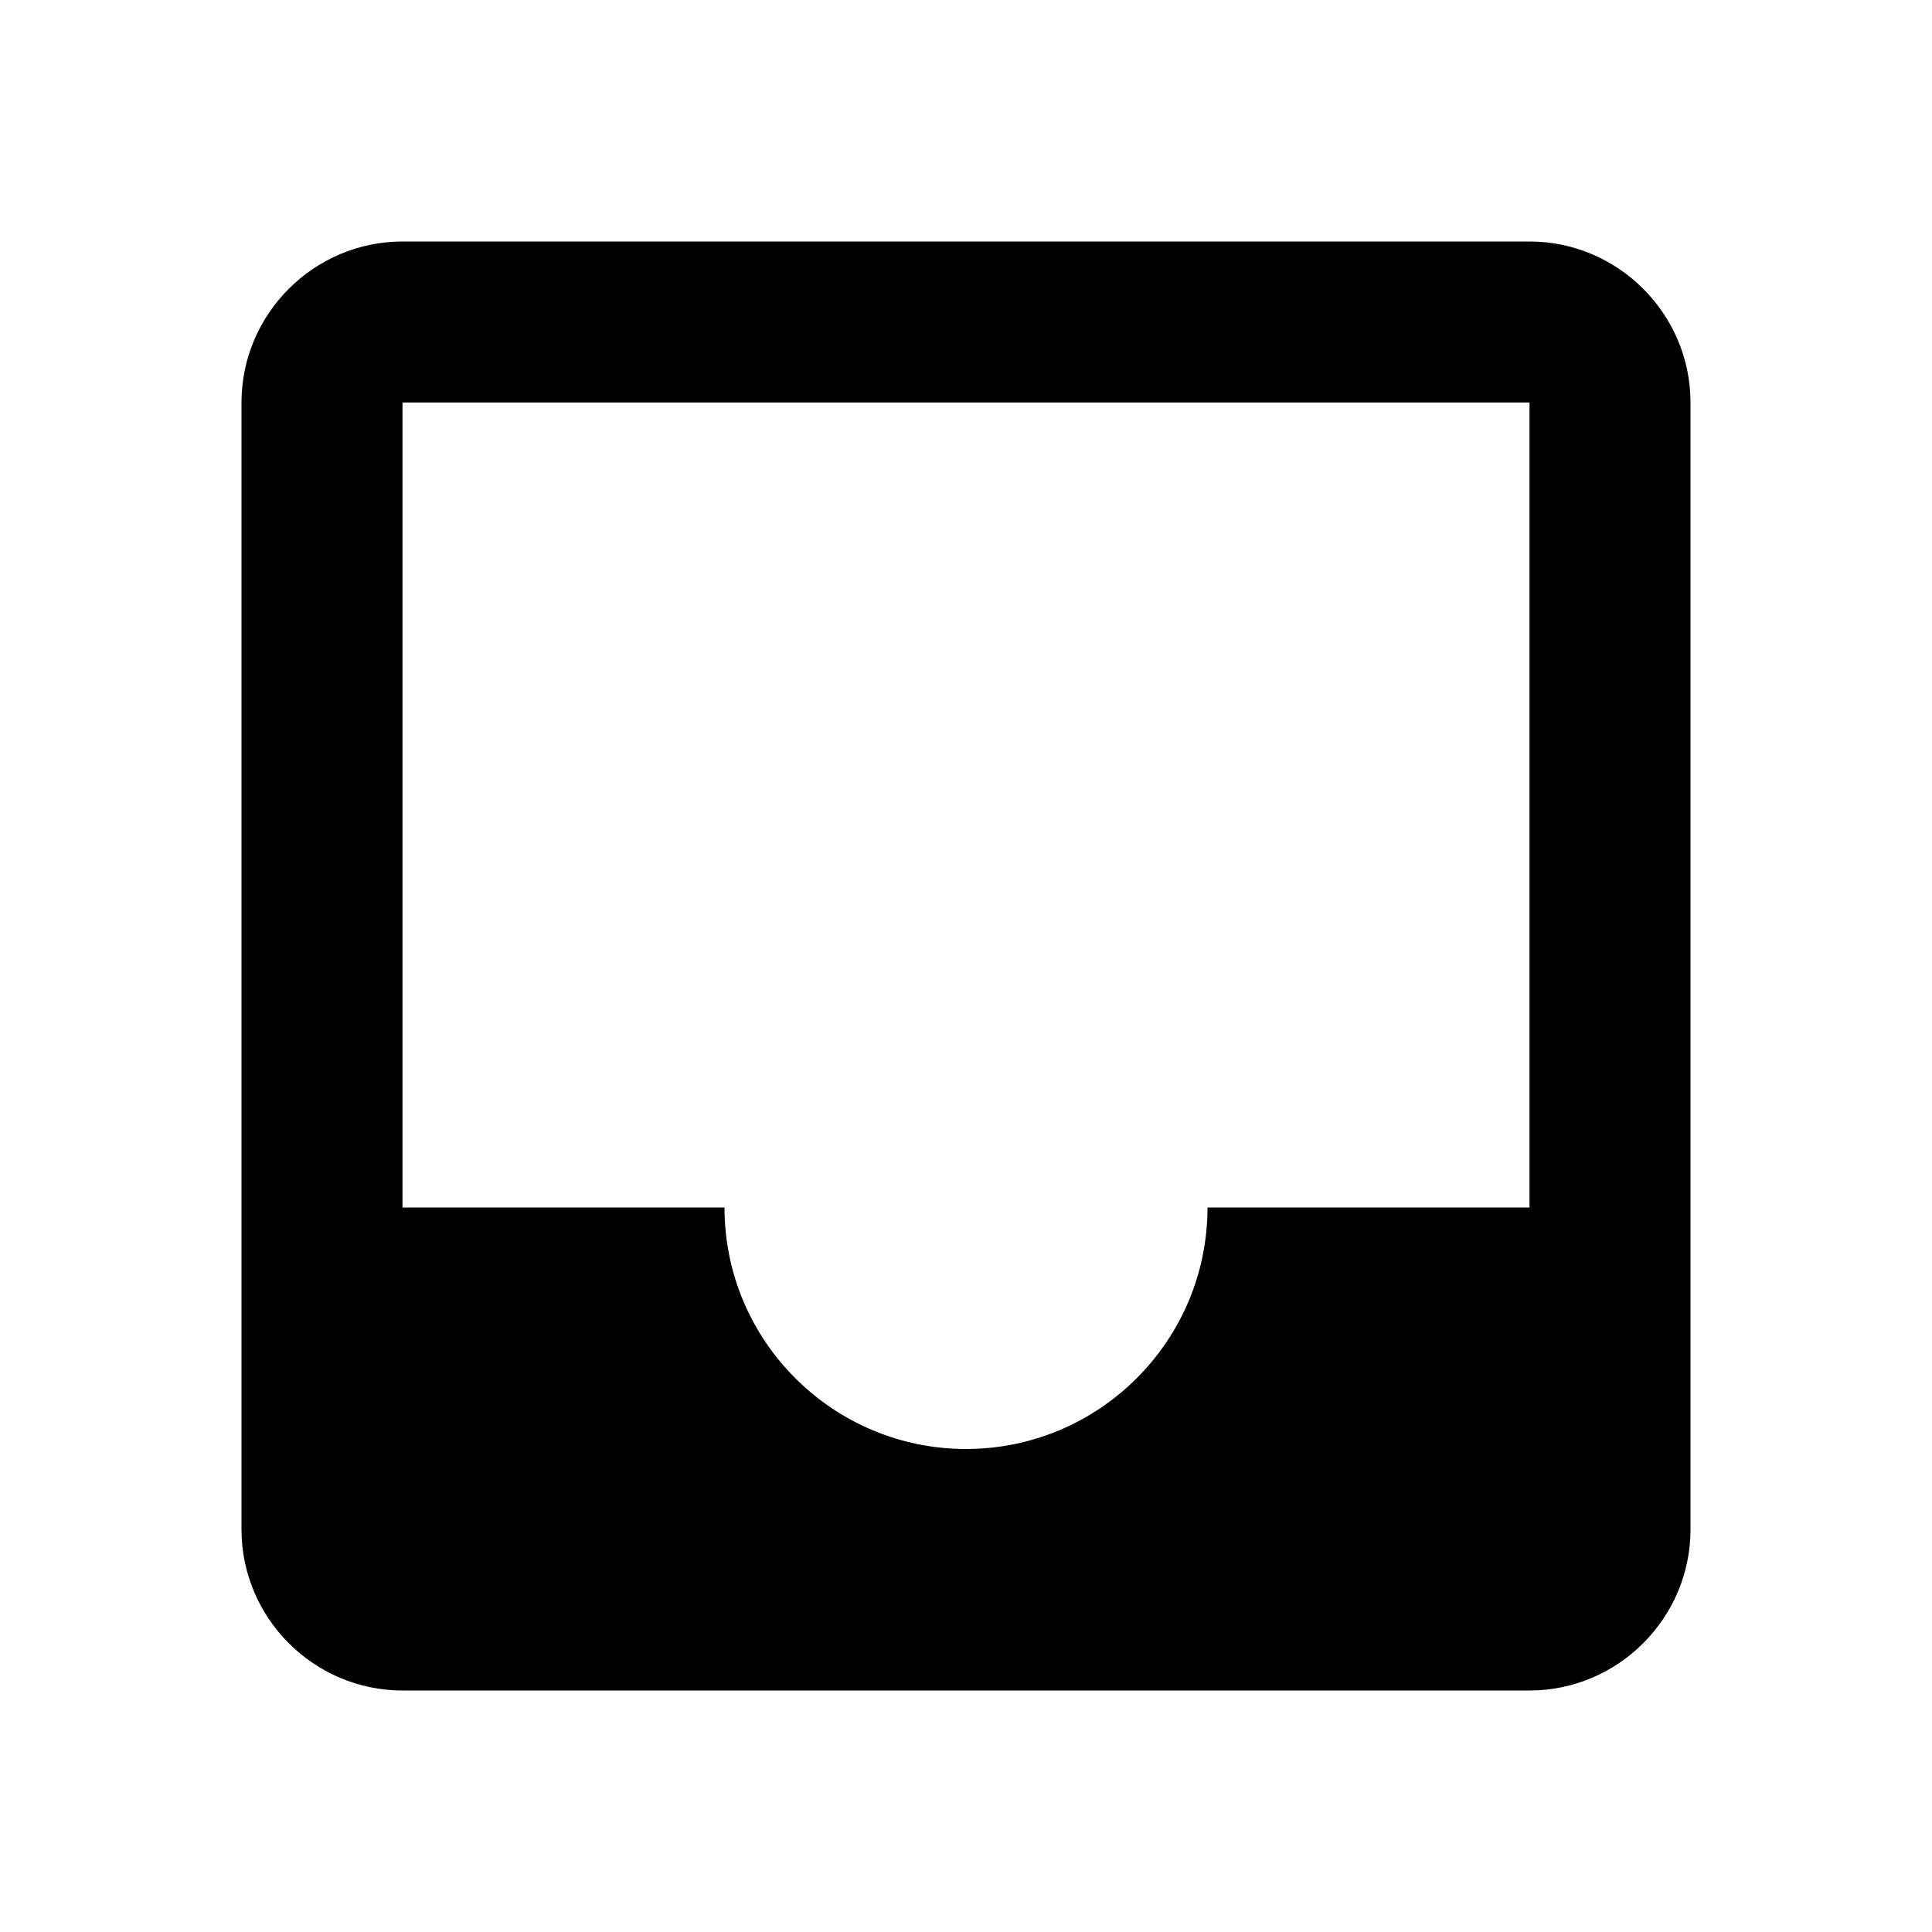
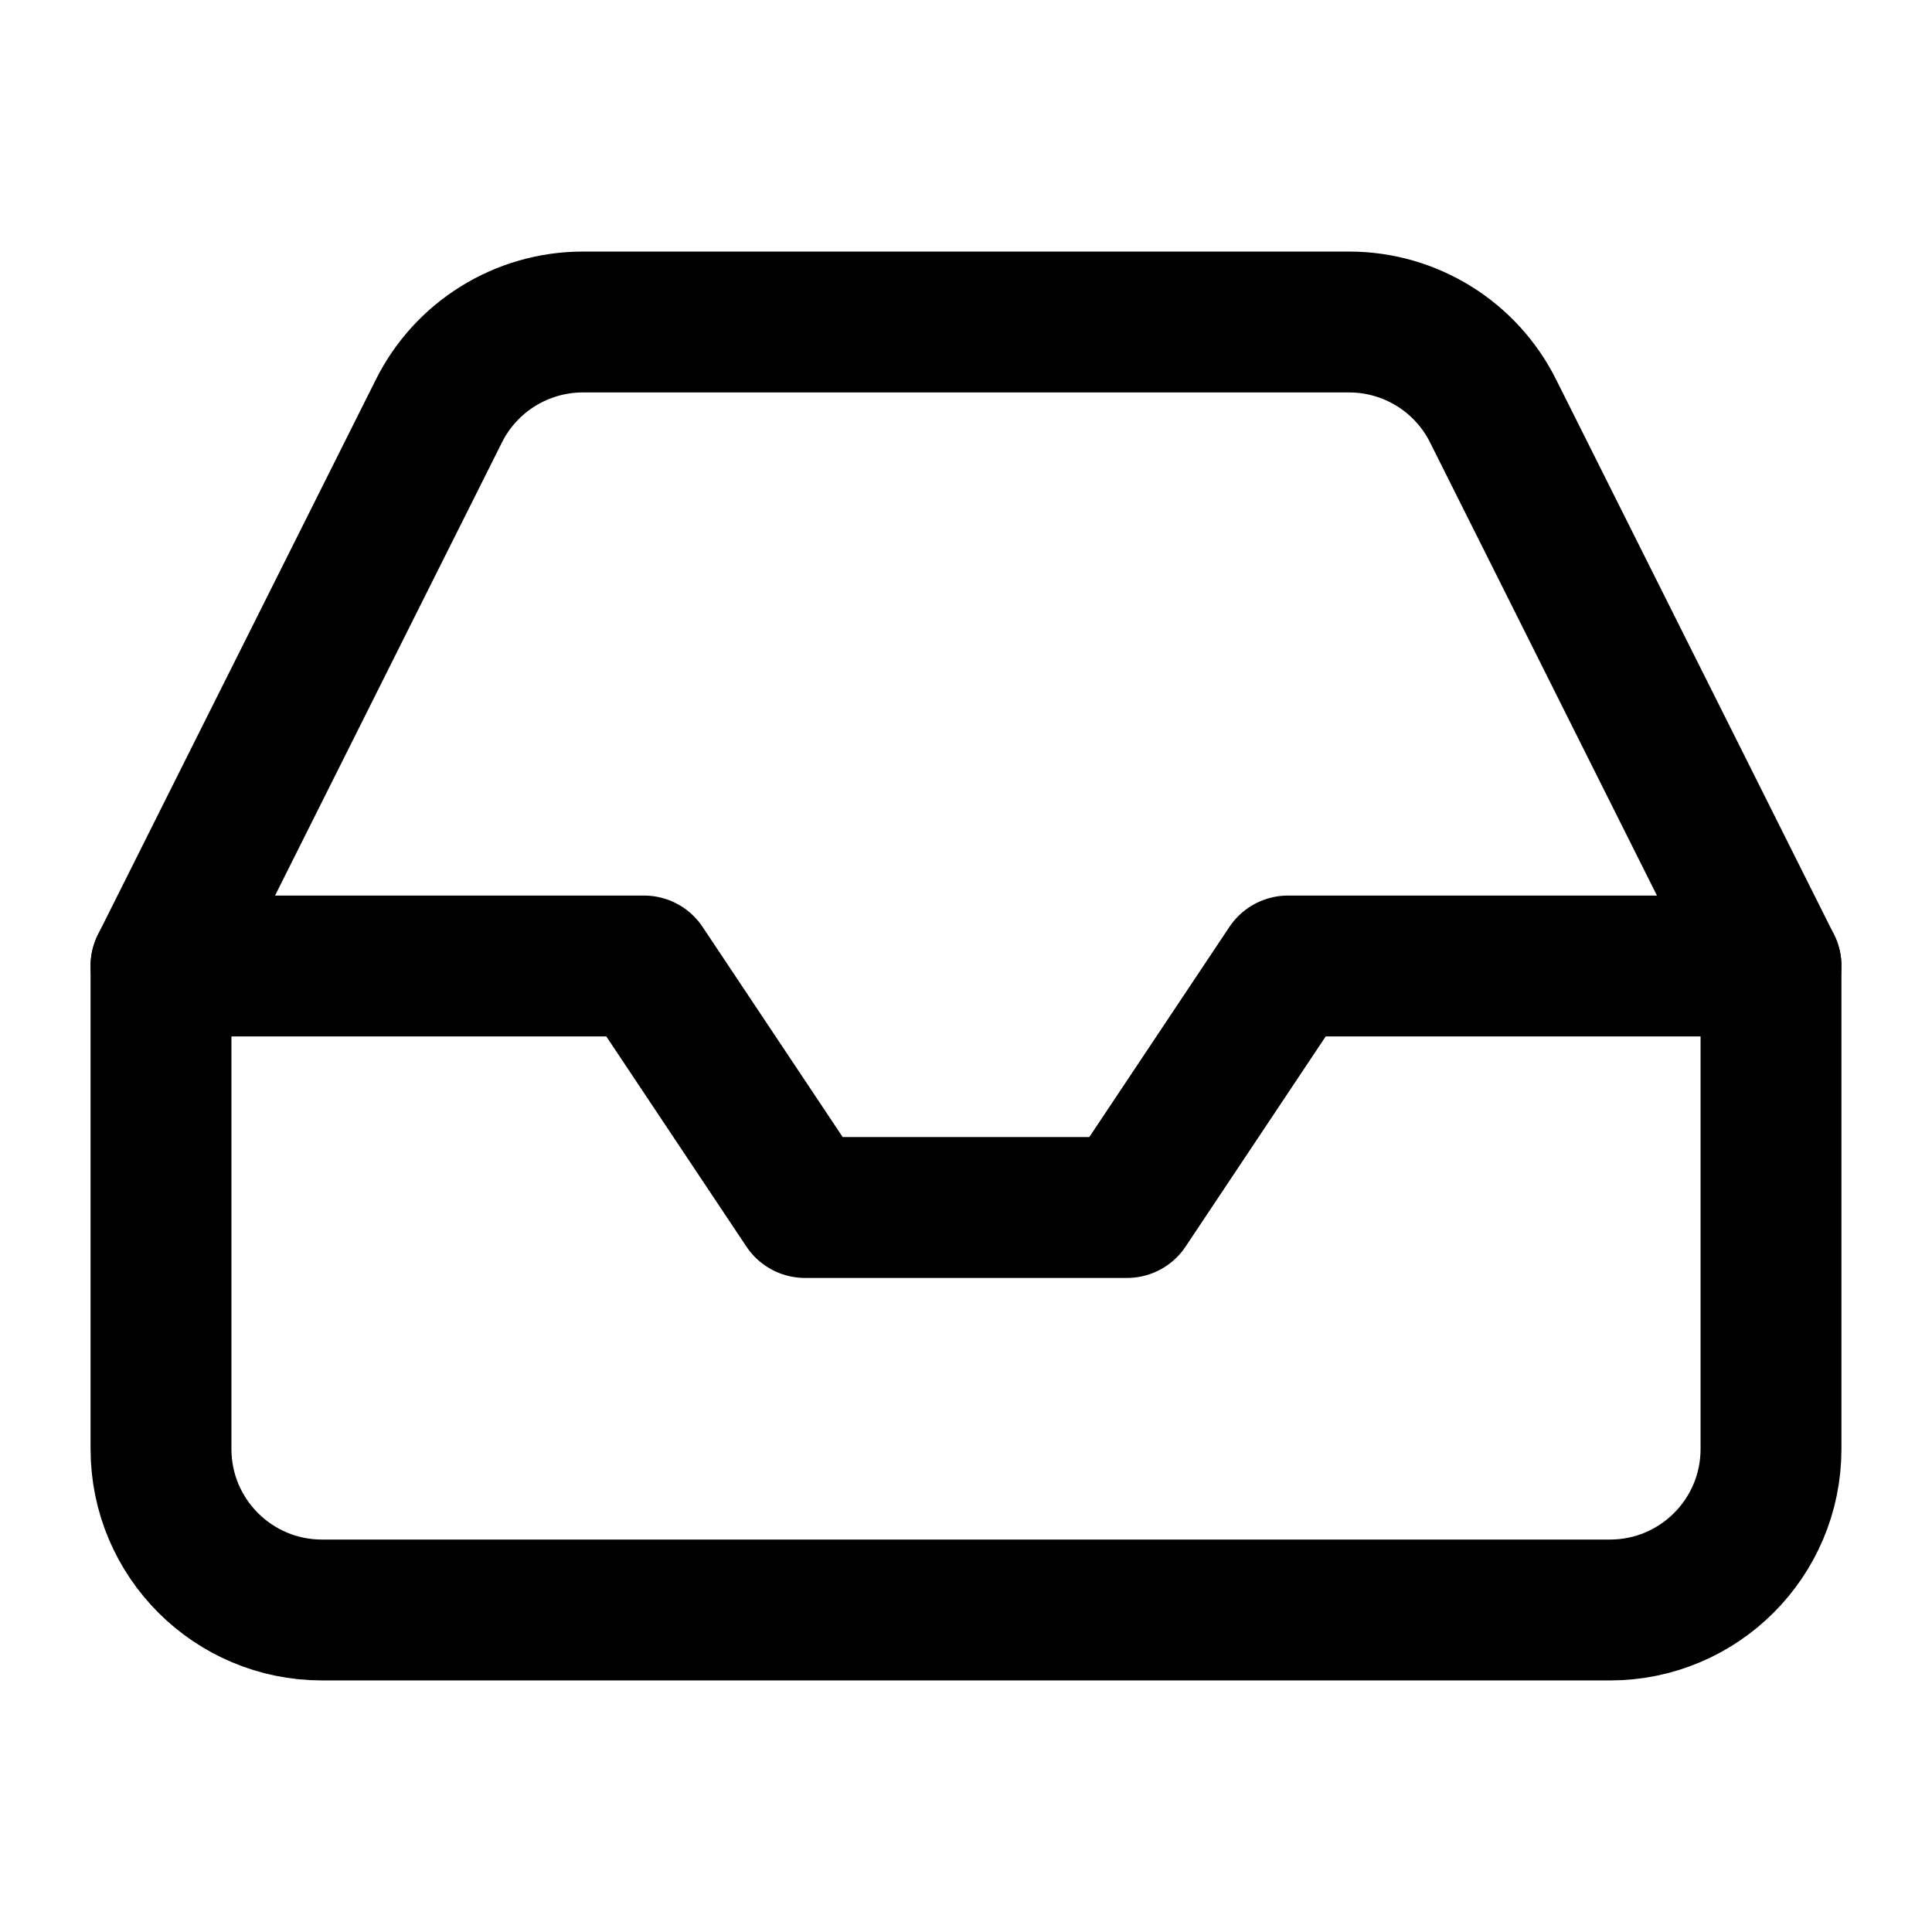
- <svg xmlns="http://www.w3.org/2000/svg" viewBox="0 0 24 24" width="24" height="24" fill="#000000">
-   <path d="M19,3H5C3.9,3 3,3.9 3,5v14c0,1.1 0.9,2 2,2h14c1.1,0 2,-0.9 2,-2V5C21,3.9 20.1,3 19,3zM19,15h-4c0,1.66 -1.35,3 -3,3s-3,-1.34 -3,-3H5V5h14V15z" />
+ <svg xmlns="http://www.w3.org/2000/svg" viewBox="0 0 24 24" width="24" height="24" fill="none" stroke="#000000" stroke-width="1.75" stroke-linecap="round" stroke-linejoin="round">
+   <polyline points="22 12 16 12 14 15 10 15 8 12 2 12" />
+   <path d="M5.45 5.11 2 12v6a2 2 0 0 0 2 2h16a2 2 0 0 0 2-2v-6l-3.45-6.89A2 2 0 0 0 16.76 4H7.24a2 2 0 0 0-1.79 1.11z" />
</svg>
